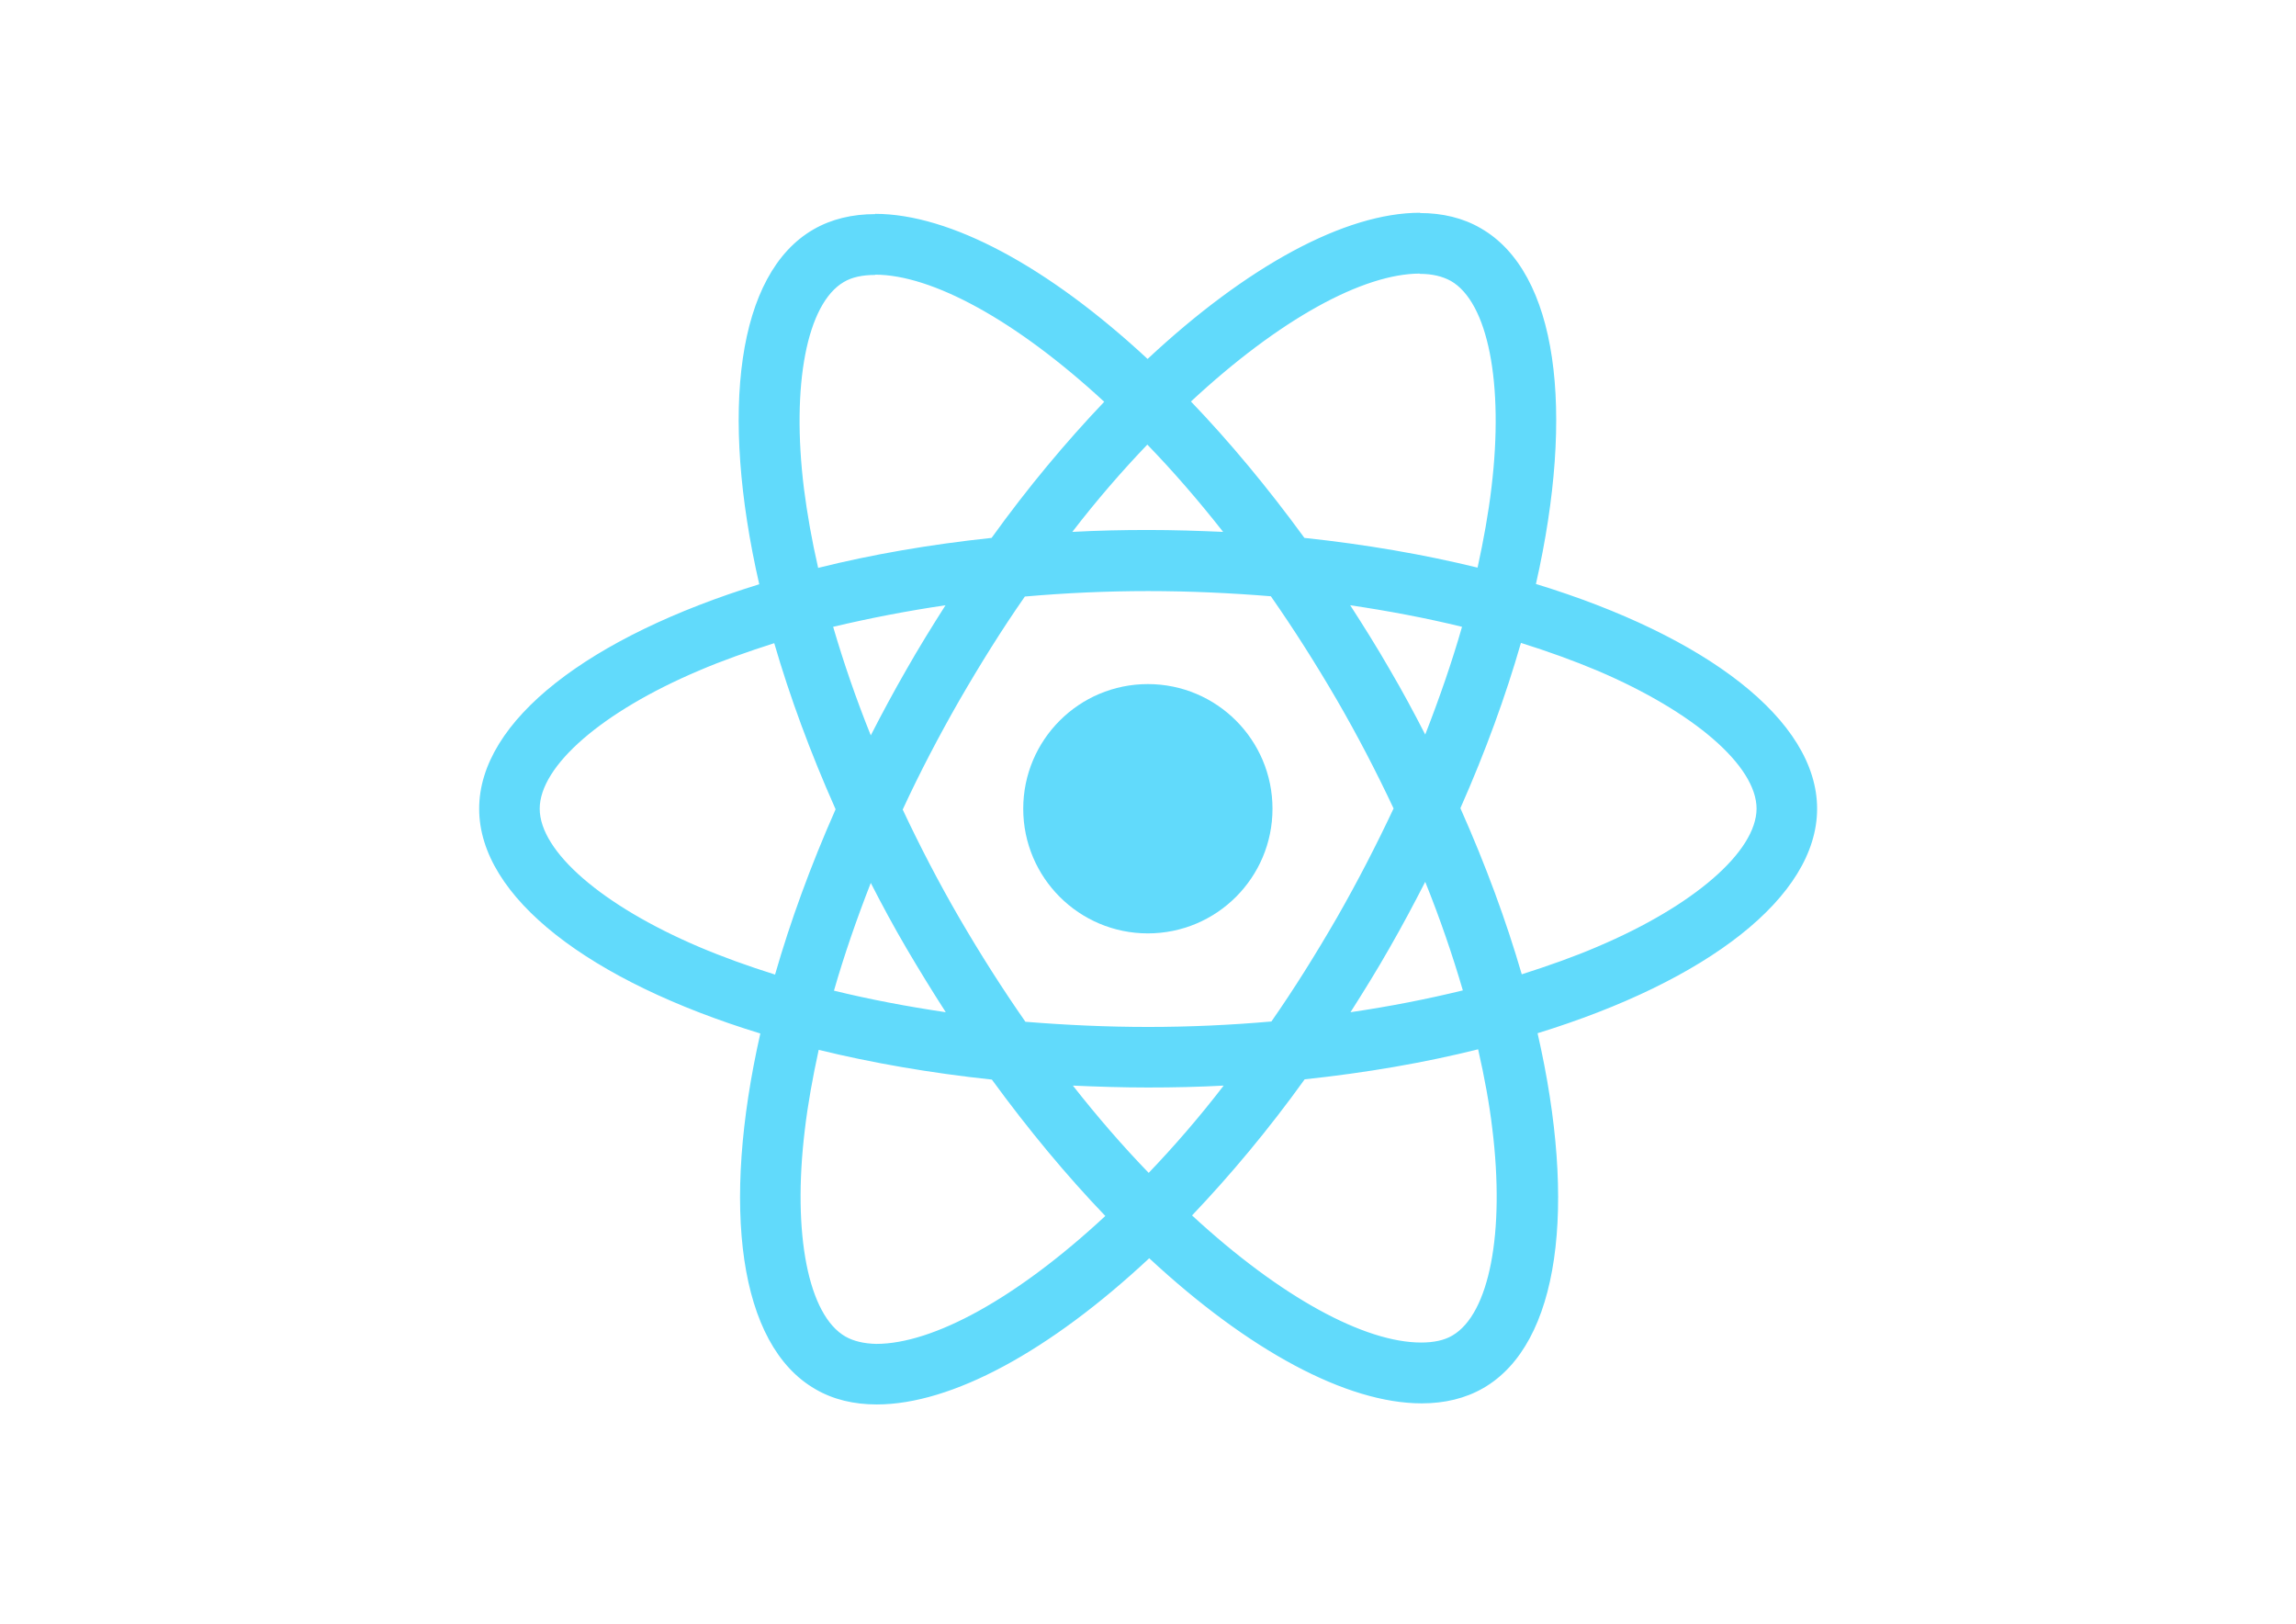
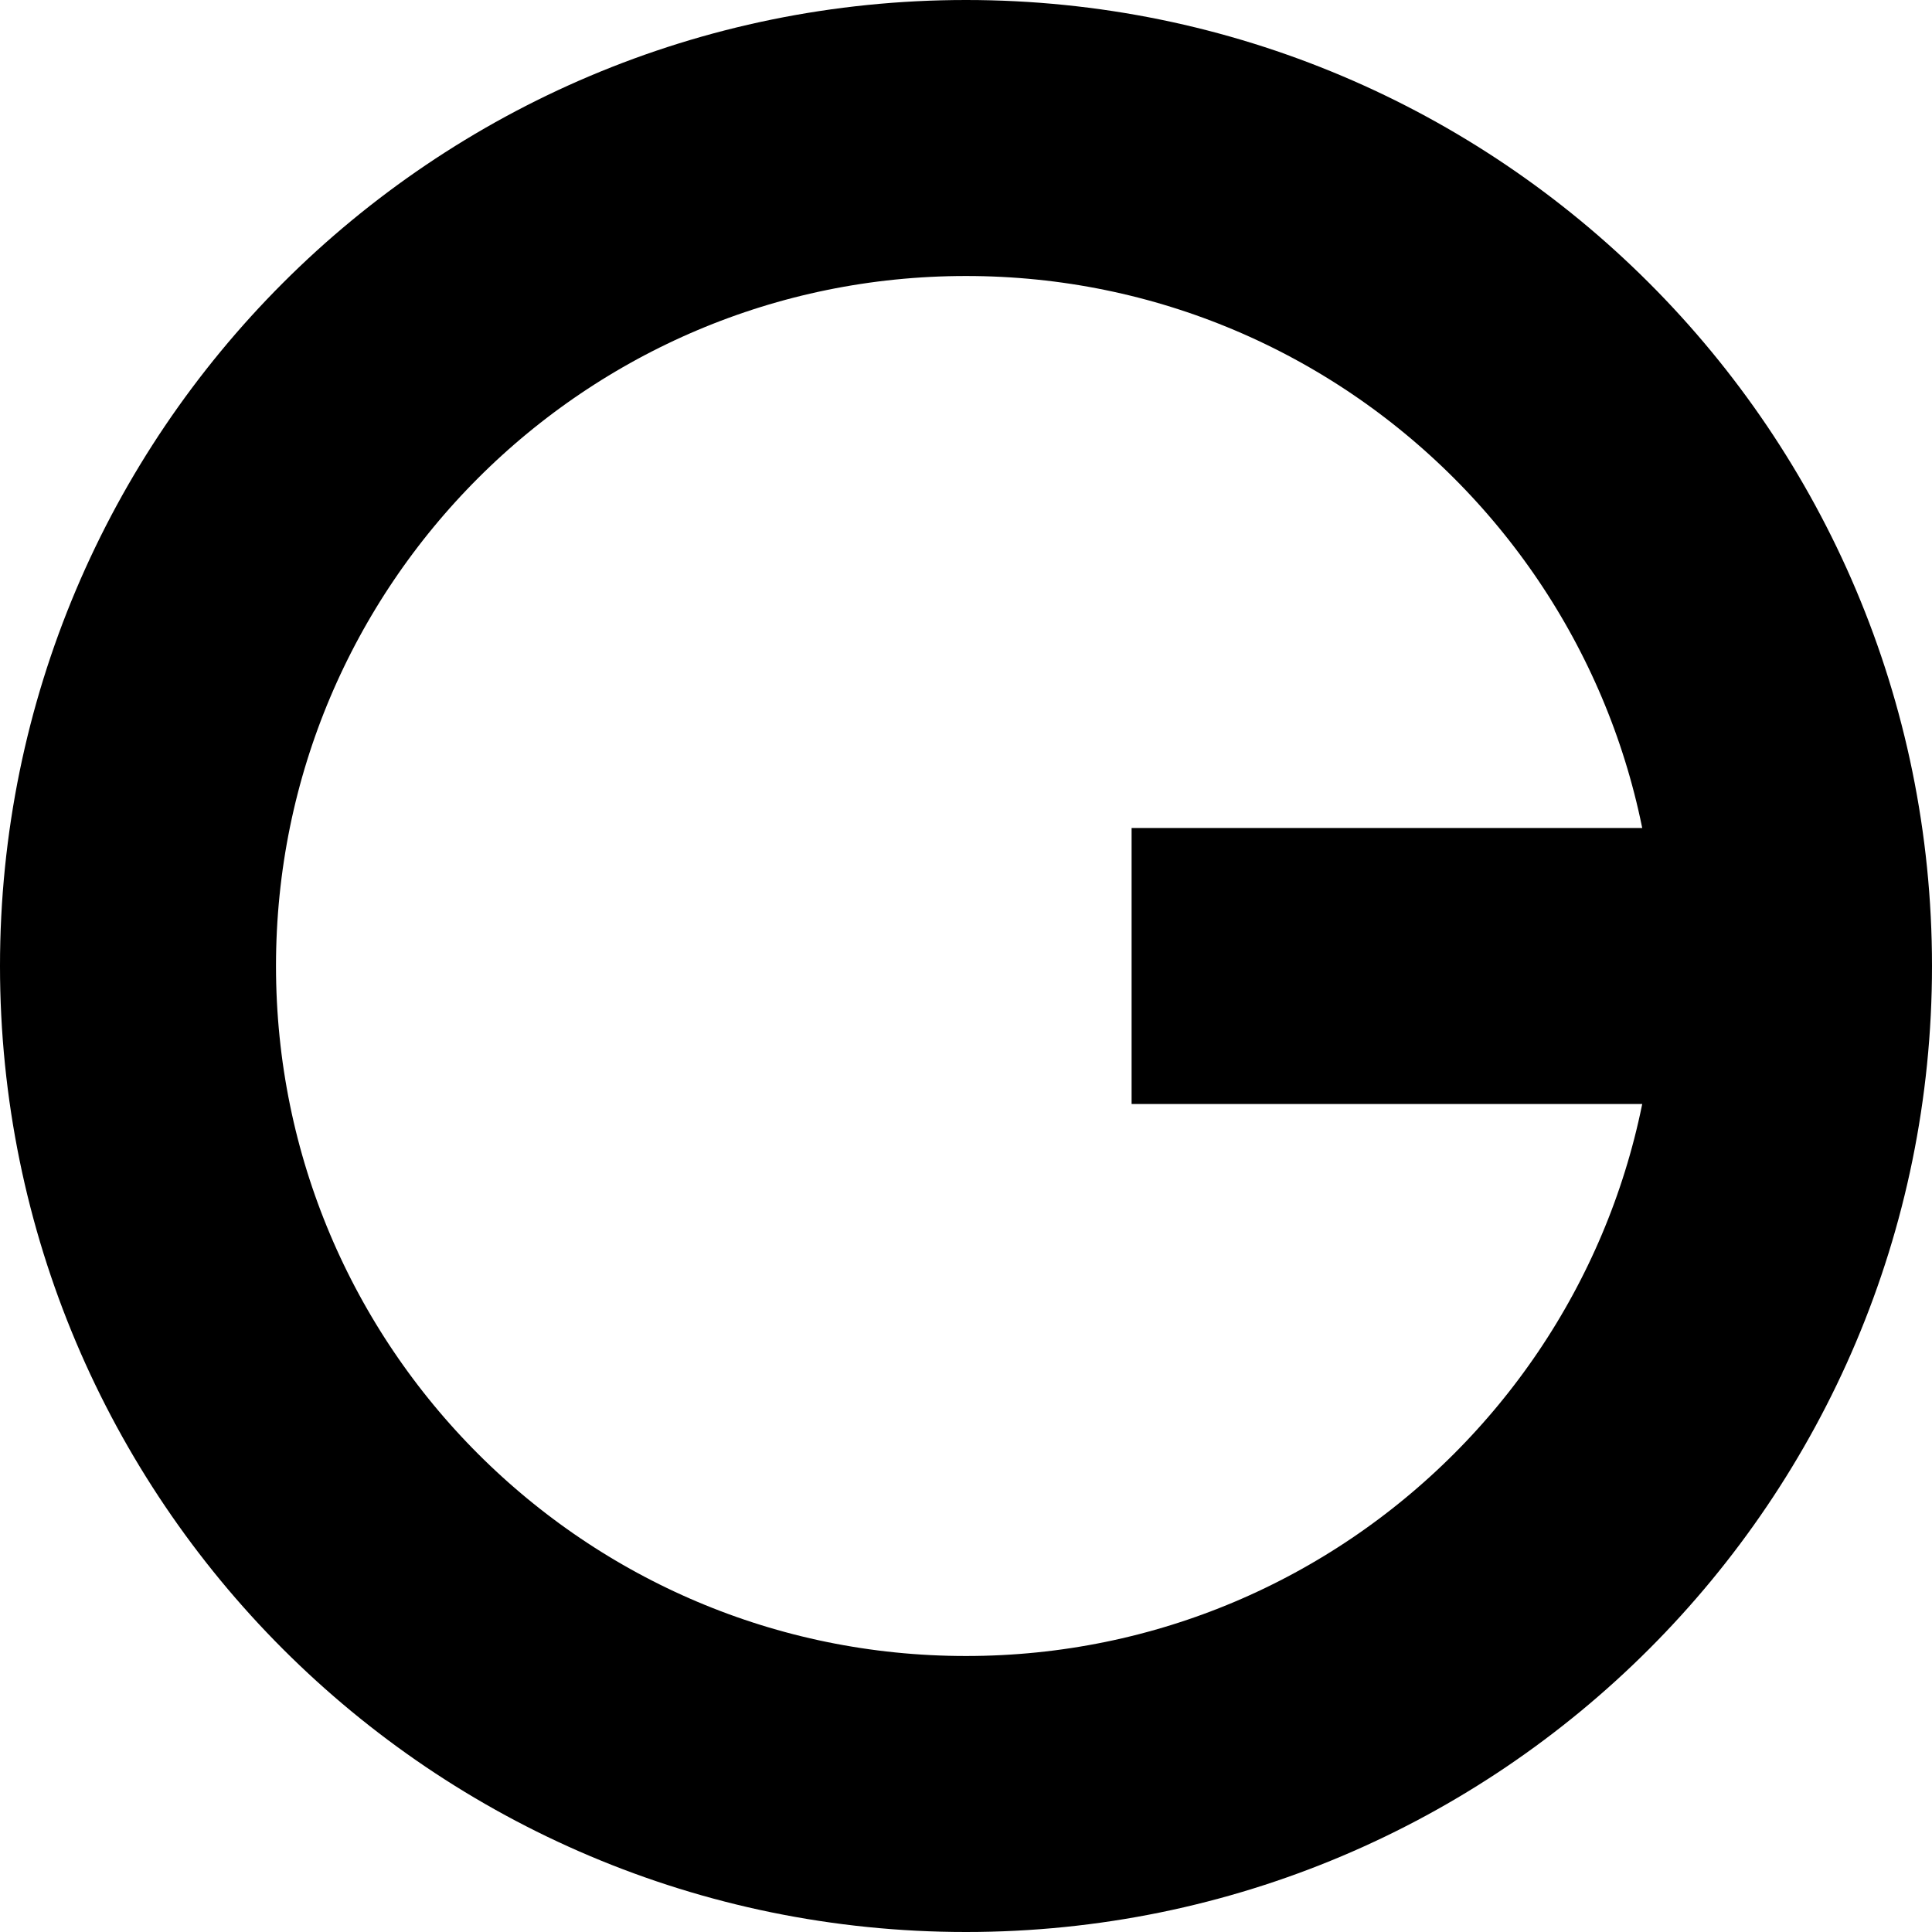
- <svg xmlns="http://www.w3.org/2000/svg" viewBox="0 0 841.9 595.3">
-   <g fill="#61DAFB">
-     <path d="M666.3 296.5c0-32.5-40.7-63.3-103.1-82.4 14.4-63.6 8-114.2-20.2-130.4-6.5-3.8-14.1-5.6-22.4-5.6v22.3c4.6 0 8.3.9 11.4 2.6 13.6 7.8 19.5 37.5 14.9 75.7-1.1 9.4-2.9 19.3-5.1 29.4-19.6-4.8-41-8.5-63.5-10.9-13.5-18.5-27.5-35.3-41.6-50 32.6-30.3 63.2-46.9 84-46.9V78c-27.5 0-63.5 19.6-99.9 53.6-36.4-33.8-72.4-53.2-99.9-53.2v22.3c20.7 0 51.4 16.5 84 46.6-14 14.7-28 31.4-41.3 49.9-22.6 2.4-44 6.1-63.6 11-2.3-10-4-19.7-5.2-29-4.7-38.2 1.1-67.9 14.6-75.8 3-1.8 6.9-2.6 11.5-2.6V78.5c-8.4 0-16 1.8-22.6 5.6-28.1 16.2-34.4 66.7-19.9 130.1-62.2 19.2-102.7 49.9-102.7 82.3 0 32.5 40.7 63.3 103.1 82.4-14.4 63.6-8 114.2 20.2 130.4 6.5 3.8 14.1 5.6 22.5 5.6 27.5 0 63.5-19.6 99.9-53.6 36.4 33.8 72.4 53.2 99.9 53.2 8.4 0 16-1.8 22.6-5.6 28.1-16.2 34.4-66.7 19.9-130.1 62-19.1 102.5-49.9 102.5-82.3zm-130.2-66.7c-3.7 12.9-8.3 26.2-13.5 39.5-4.1-8-8.4-16-13.1-24-4.6-8-9.5-15.8-14.4-23.4 14.2 2.1 27.9 4.7 41 7.9zm-45.8 106.5c-7.8 13.5-15.8 26.3-24.1 38.2-14.9 1.3-30 2-45.2 2-15.1 0-30.2-.7-45-1.9-8.3-11.9-16.4-24.6-24.2-38-7.6-13.1-14.5-26.4-20.8-39.8 6.2-13.4 13.2-26.8 20.7-39.9 7.8-13.5 15.8-26.3 24.1-38.2 14.9-1.3 30-2 45.2-2 15.1 0 30.2.7 45 1.9 8.3 11.9 16.4 24.6 24.2 38 7.6 13.1 14.5 26.4 20.8 39.8-6.3 13.4-13.2 26.8-20.7 39.9zm32.3-13c5.4 13.4 10 26.8 13.8 39.8-13.1 3.2-26.9 5.9-41.2 8 4.9-7.7 9.8-15.6 14.4-23.7 4.6-8 8.9-16.1 13-24.1zM421.2 430c-9.3-9.6-18.6-20.3-27.8-32 9 .4 18.2.7 27.5.7 9.4 0 18.7-.2 27.8-.7-9 11.7-18.3 22.4-27.5 32zm-74.4-58.9c-14.2-2.1-27.9-4.7-41-7.9 3.7-12.9 8.3-26.2 13.5-39.5 4.1 8 8.4 16 13.1 24 4.7 8 9.5 15.8 14.4 23.4zM420.7 163c9.3 9.6 18.6 20.3 27.8 32-9-.4-18.2-.7-27.5-.7-9.4 0-18.7.2-27.8.7 9-11.7 18.3-22.4 27.5-32zm-74 58.9c-4.9 7.7-9.8 15.6-14.4 23.7-4.6 8-8.9 16-13 24-5.4-13.4-10-26.8-13.8-39.8 13.1-3.1 26.9-5.8 41.2-7.9zm-90.5 125.2c-35.4-15.1-58.3-34.9-58.3-50.6 0-15.7 22.9-35.6 58.3-50.6 8.6-3.7 18-7 27.7-10.1 5.7 19.6 13.2 40 22.5 60.9-9.2 20.8-16.6 41.1-22.2 60.6-9.9-3.1-19.3-6.5-28-10.2zM310 490c-13.6-7.8-19.5-37.5-14.9-75.7 1.1-9.4 2.9-19.3 5.1-29.4 19.6 4.8 41 8.5 63.5 10.9 13.5 18.5 27.5 35.3 41.6 50-32.6 30.3-63.2 46.9-84 46.9-4.5-.1-8.3-1-11.3-2.7zm237.2-76.2c4.7 38.2-1.1 67.9-14.6 75.8-3 1.8-6.9 2.6-11.5 2.6-20.7 0-51.4-16.5-84-46.6 14-14.7 28-31.4 41.3-49.9 22.6-2.4 44-6.1 63.6-11 2.3 10.1 4.1 19.8 5.2 29.1zm38.5-66.7c-8.6 3.7-18 7-27.7 10.1-5.7-19.6-13.2-40-22.5-60.9 9.2-20.8 16.6-41.1 22.2-60.6 9.9 3.1 19.3 6.5 28.1 10.2 35.4 15.1 58.3 34.9 58.3 50.6-.1 15.7-23 35.6-58.4 50.6zM320.8 78.4z" />
-     <circle cx="420.9" cy="296.5" r="45.7" />
-     <path d="M520.5 78.1z" />
+ <svg xmlns="http://www.w3.org/2000/svg" id="svg8" viewBox="0 0 56 56">
+   <defs>
+     <style>.cls-1,.cls-2{fill:none;stroke:#000;stroke-width:8px;}.cls-1{stroke-linejoin:round;}.cls-2{stroke-miterlimit:11.34;}</style>
+   </defs>
+   <g id="layer1">
+     <circle id="circle4727" class="cls-1" cx="28" cy="28" r="24" />
+     <path id="path4729" class="cls-2" d="M56,32H36.8" transform="translate(-4 -4)" />
  </g>
</svg>
